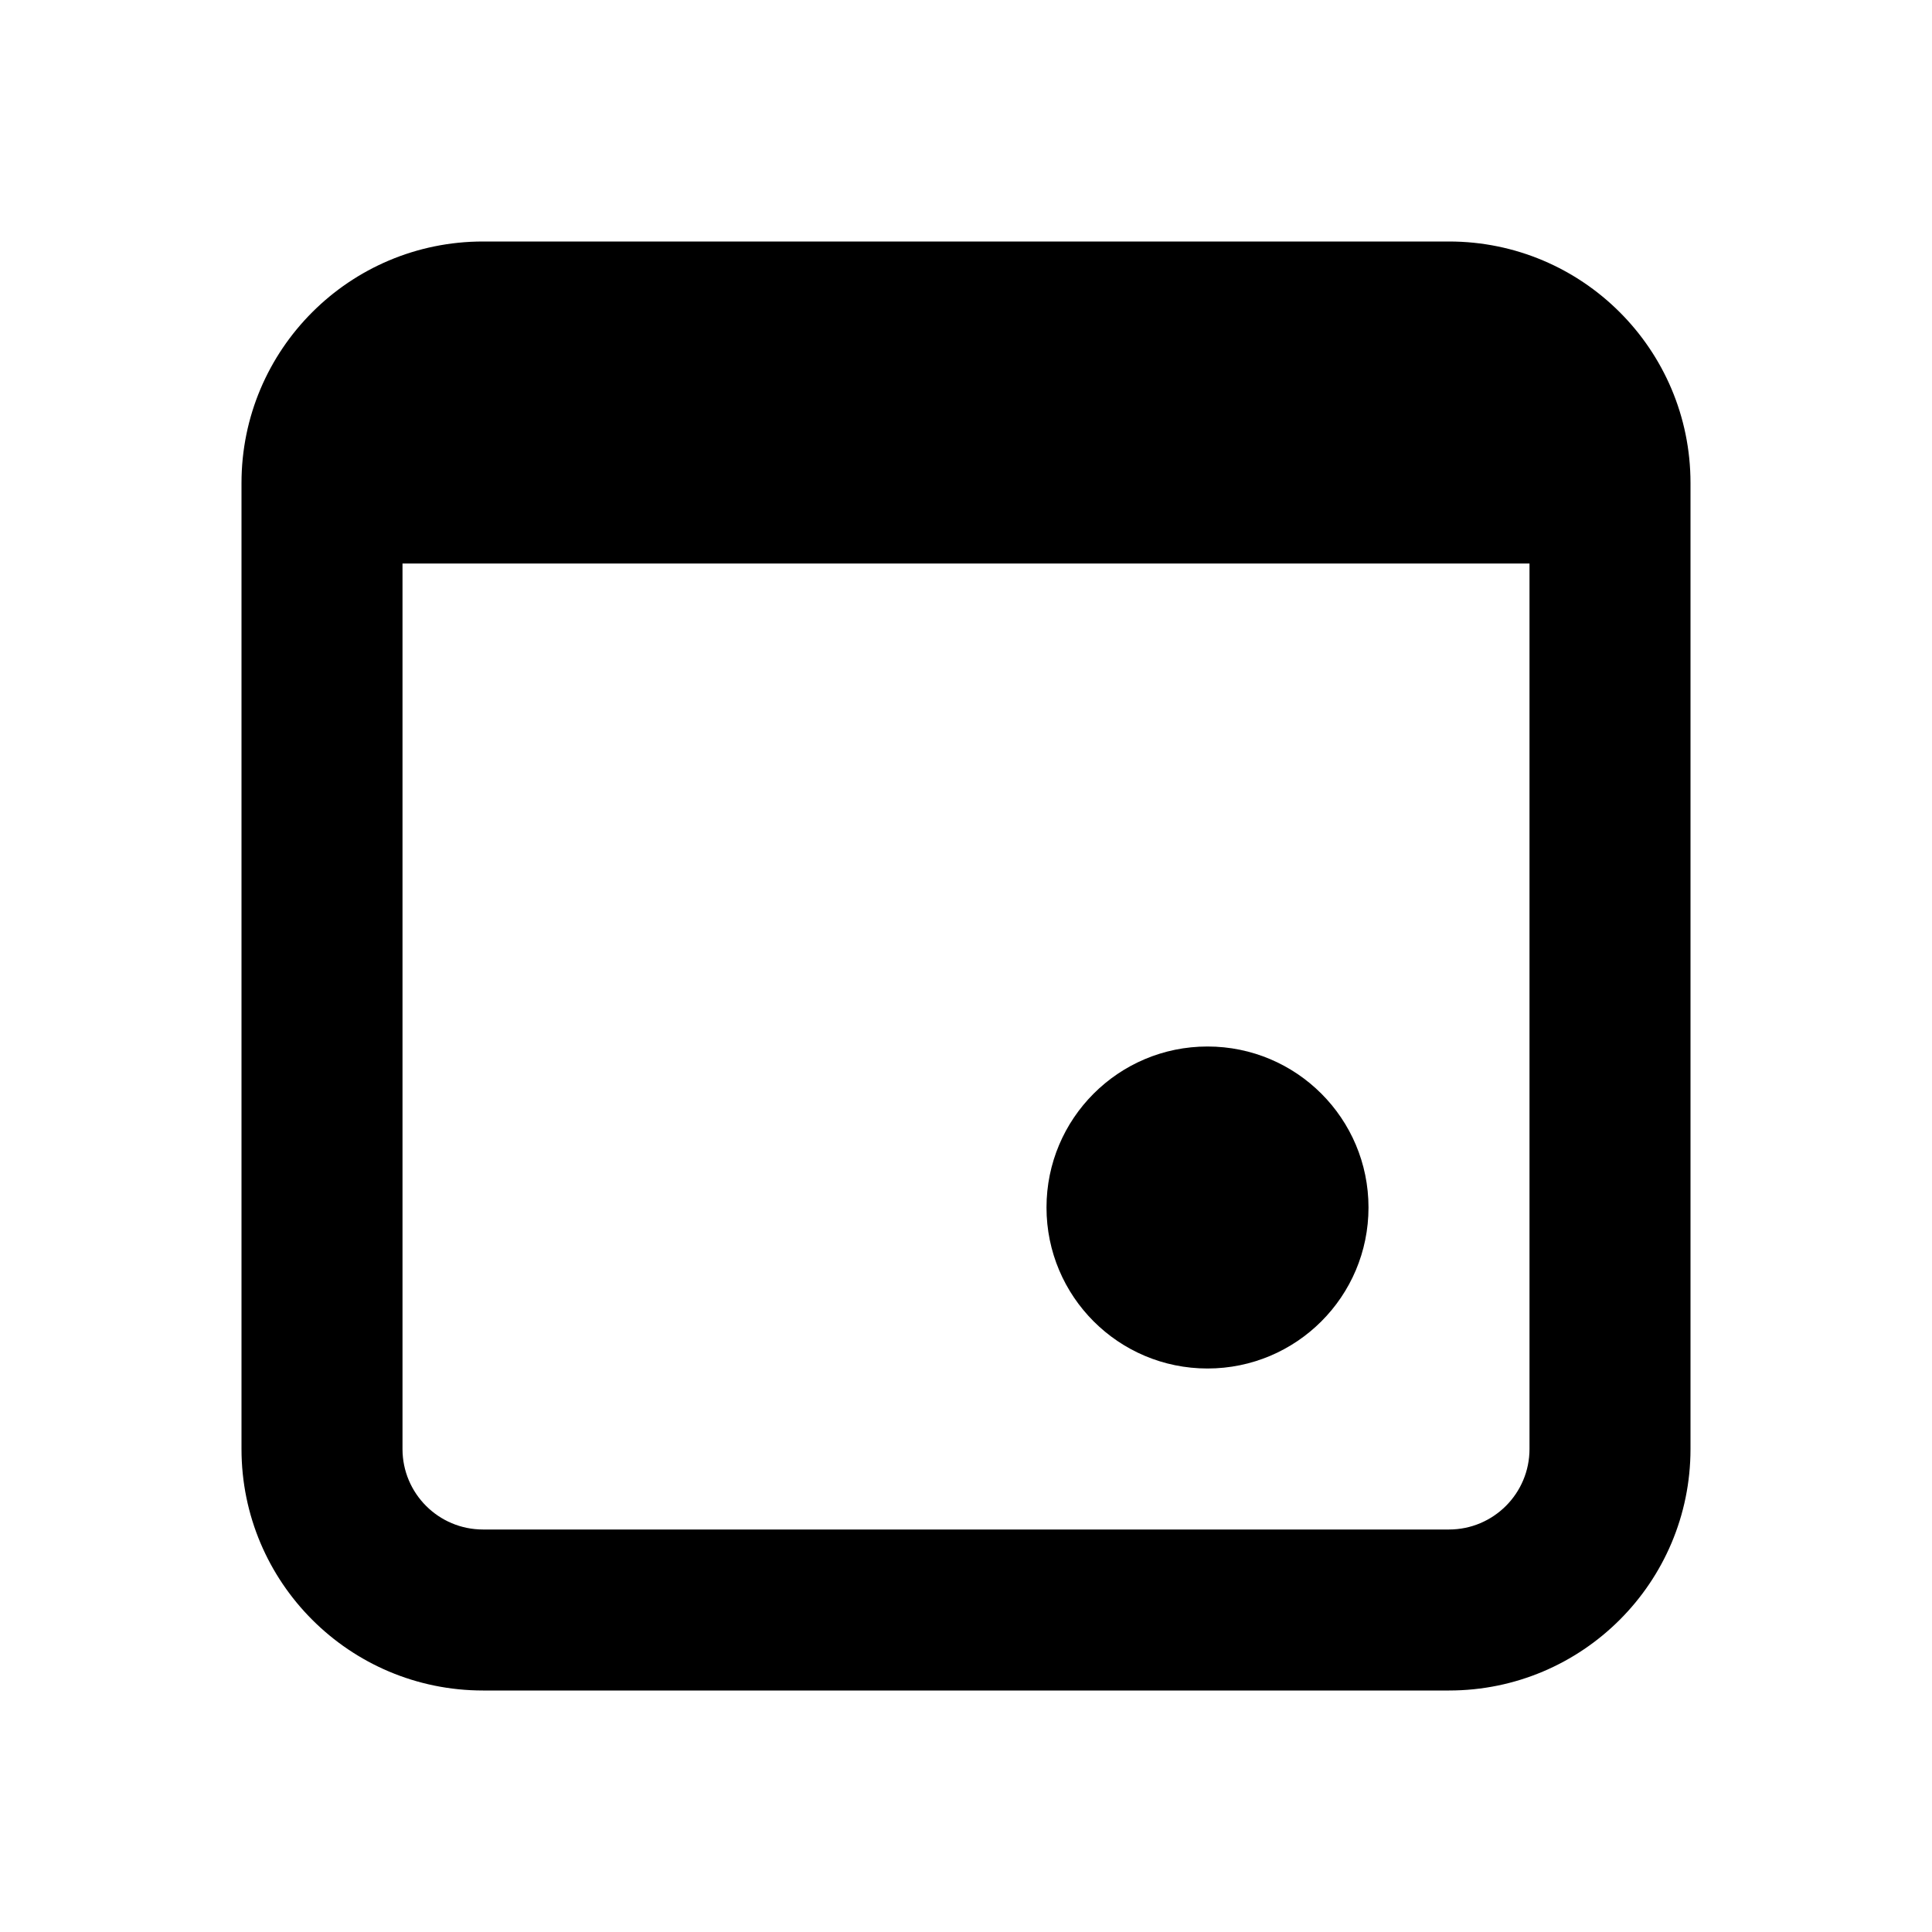
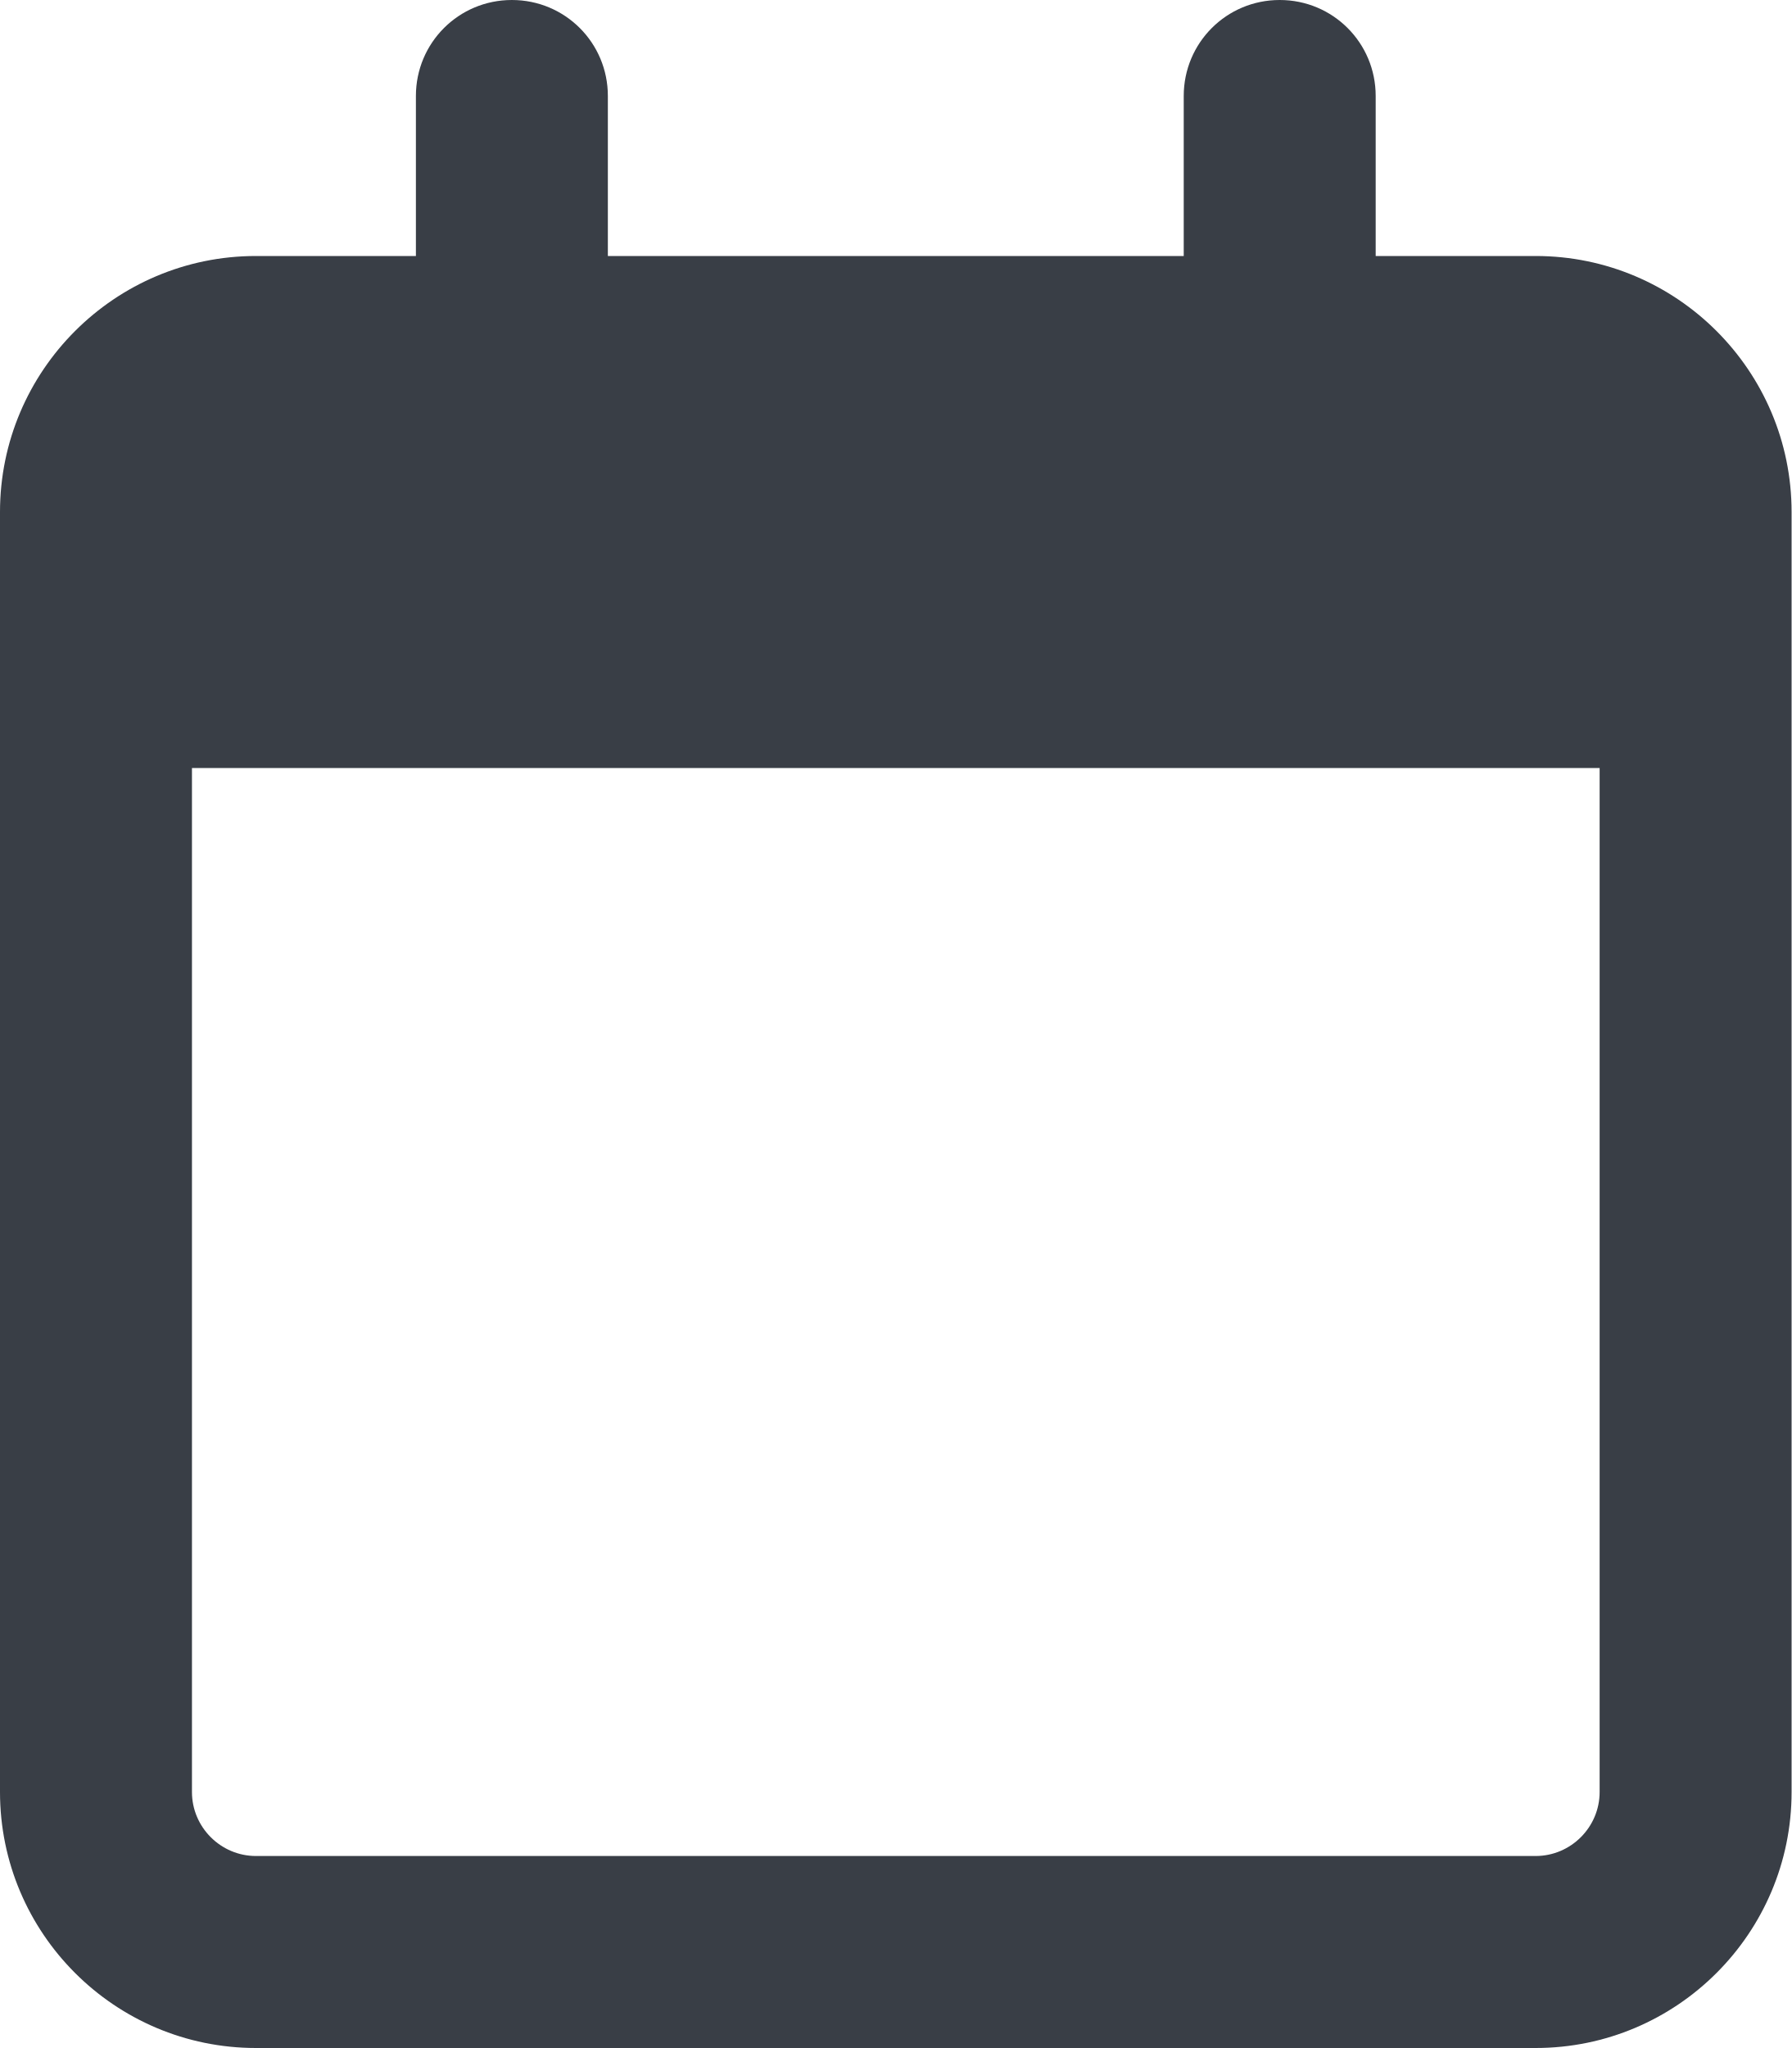
- <svg xmlns="http://www.w3.org/2000/svg" width="24" height="24" viewBox="0 0 24 24" fill="none">
-   <path d="M15 17C16.105 17 17 16.105 17 15C17 13.895 16.105 13 15 13C13.895 13 13 13.895 13 15C13 16.105 13.895 17 15 17Z" fill="currentColor" />
-   <path fill-rule="evenodd" clip-rule="evenodd" d="M6 3C4.343 3 3 4.343 3 6V18C3 19.657 4.343 21 6 21H18C19.657 21 21 19.657 21 18V6C21 4.343 19.657 3 18 3H6ZM5 18V7H19V18C19 18.552 18.552 19 18 19H6C5.448 19 5 18.552 5 18Z" fill="currentColor" />
+ <svg xmlns="http://www.w3.org/2000/svg" viewBox="0 0 448 512">
+   <path fill="#393e46" d="M152 24c0-13.3-10.7-24-24-24s-24 10.7-24 24l0 40L64 64C28.7 64 0 92.7 0 128l0 16 0 48L0 448c0 35.3 28.7 64 64 64l320 0c35.3 0 64-28.7 64-64l0-256 0-48 0-16c0-35.3-28.7-64-64-64l-40 0 0-40c0-13.3-10.7-24-24-24s-24 10.7-24 24l0 40L152 64l0-40zM48 192l352 0 0 256c0 8.8-7.2 16-16 16L64 464c-8.8 0-16-7.2-16-16l0-256z" />
</svg>
